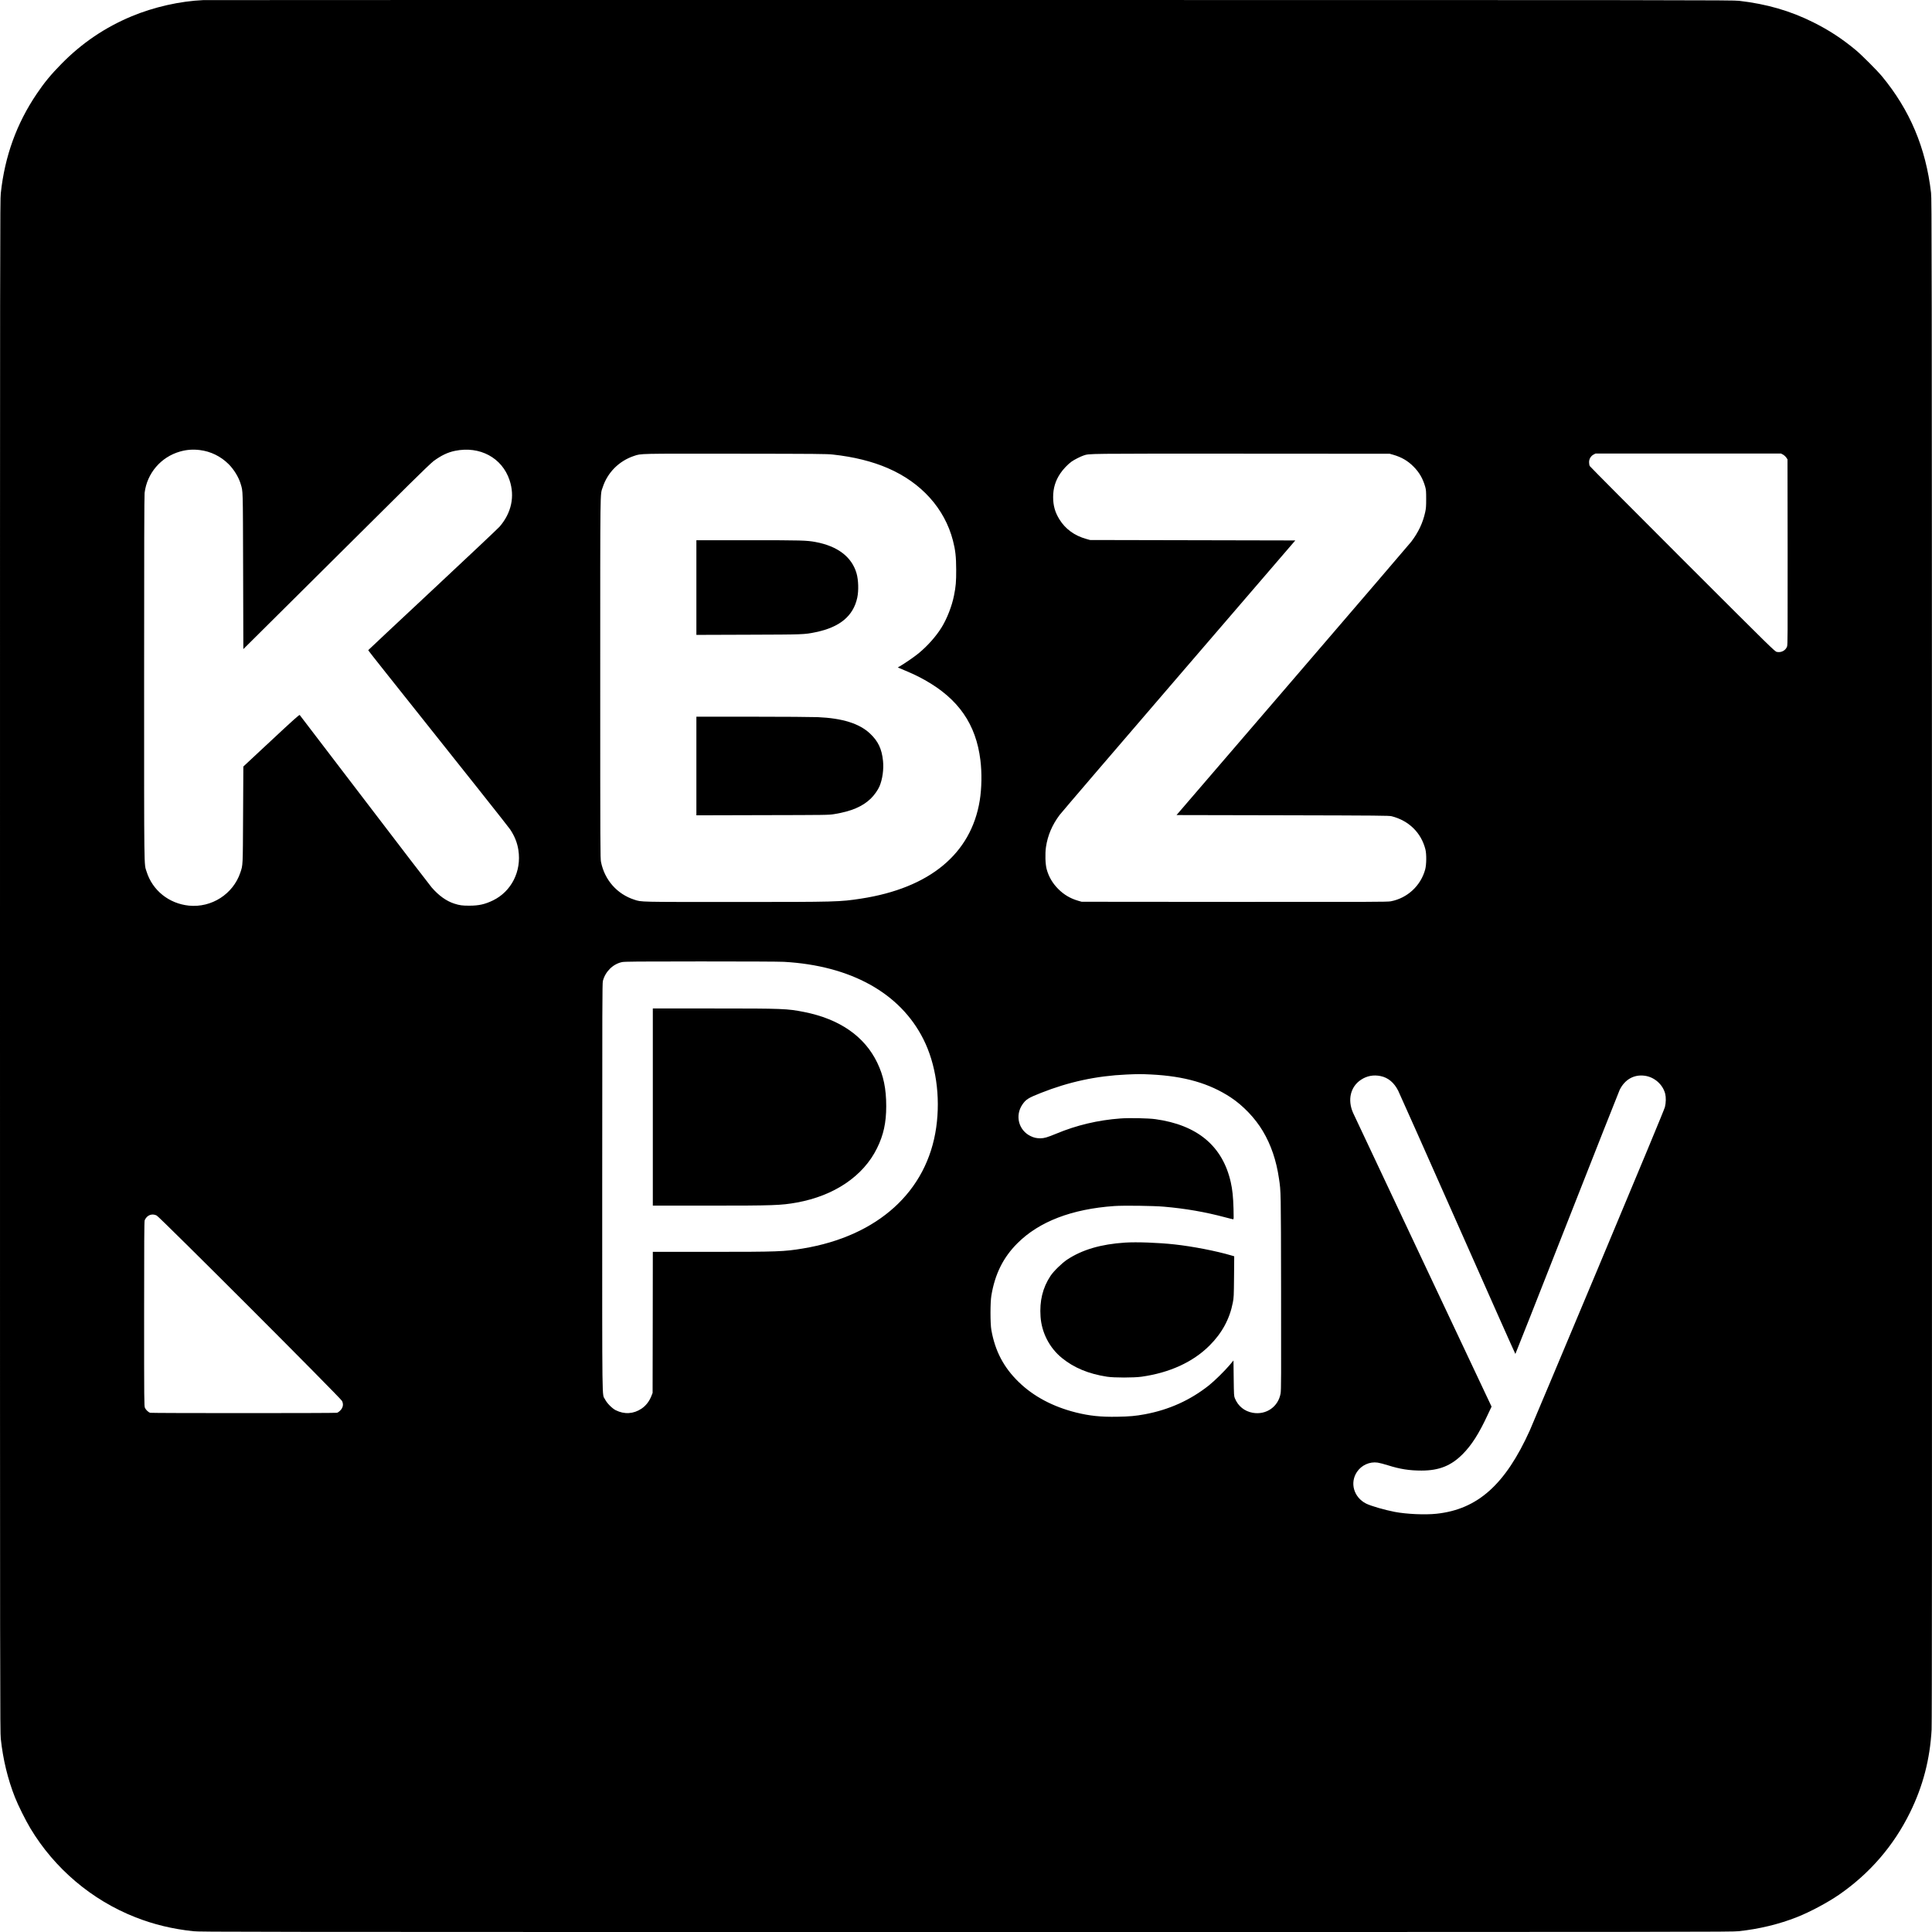
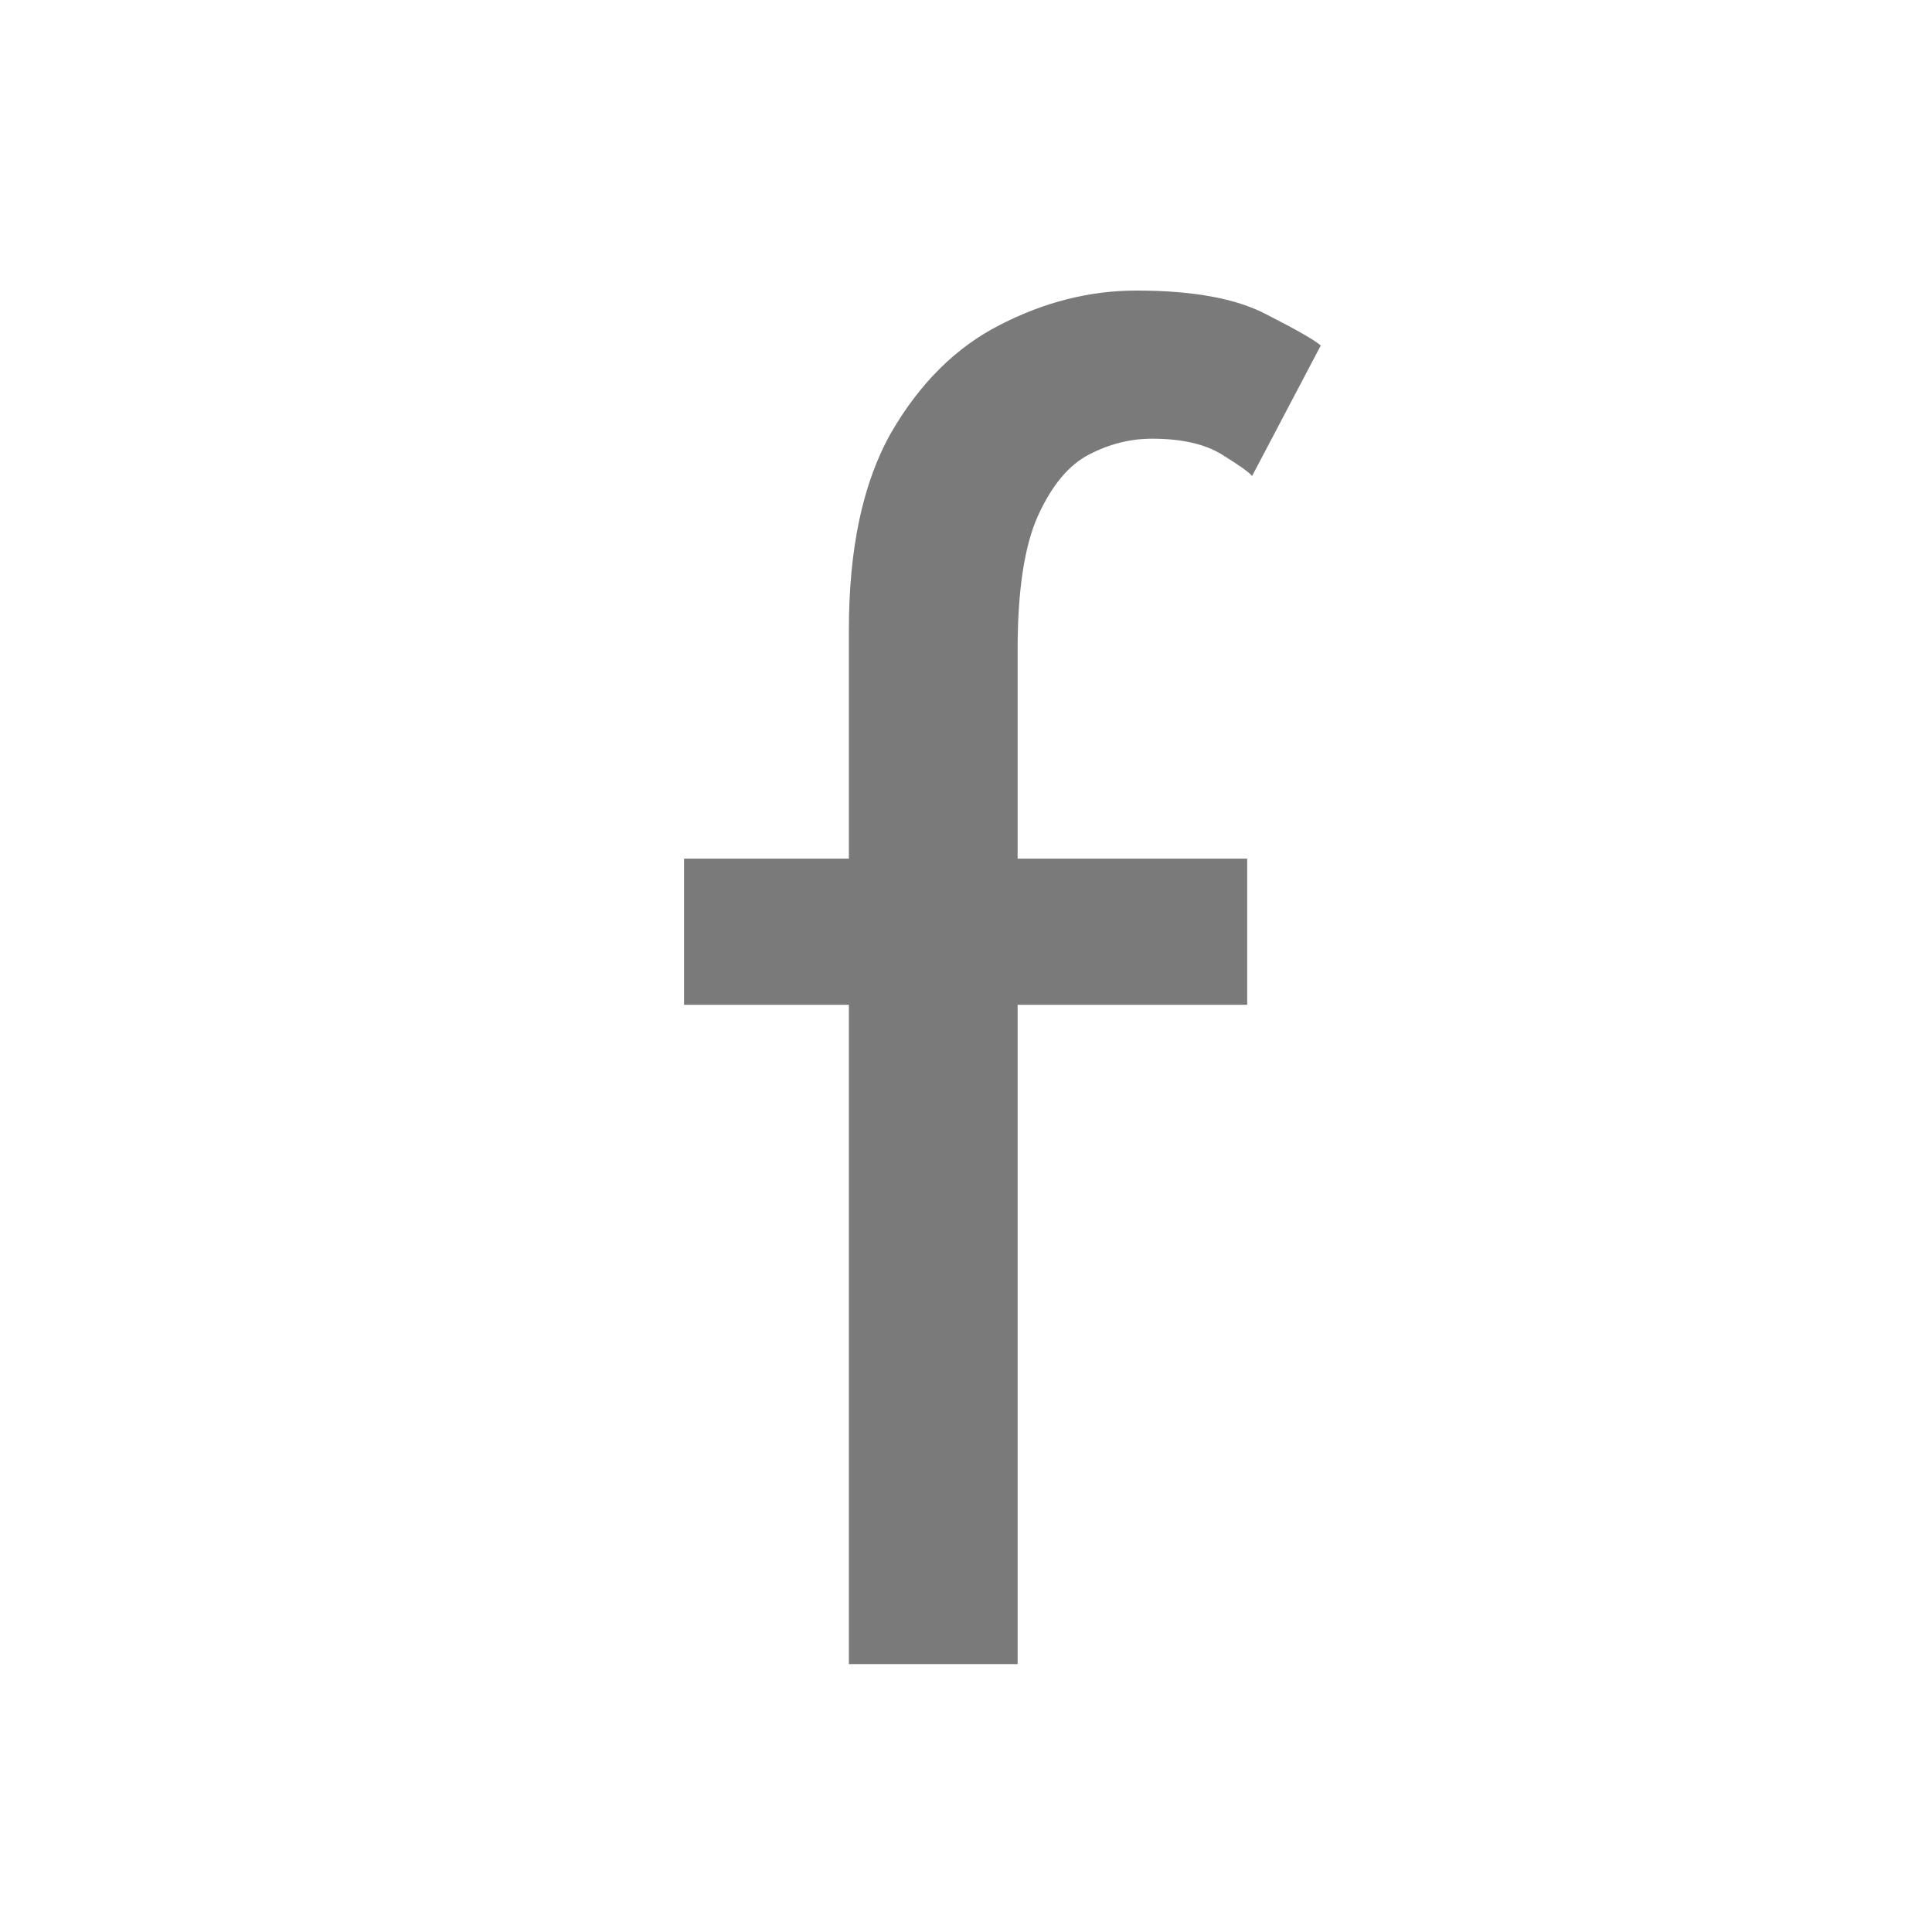
<svg xmlns="http://www.w3.org/2000/svg" width="512" height="512" viewBox="0 0 512 512" fill="none">
-   <path d="M53.878 0.028C47.697 0.296 40.758 1.871 34.881 4.32C27.802 7.27 21.645 11.446 16.21 16.997C13.493 19.761 11.743 21.884 9.738 24.858C4.385 32.777 1.271 41.384 0.21 51.204C0.012 53.117 0 59.951 0 256.002C0 451.19 0.012 458.888 0.21 460.8C0.793 466.247 2.064 471.519 3.965 476.312C4.816 478.47 6.776 482.4 8.058 484.534C14.449 495.182 24.315 503.544 35.86 508.081C40.712 509.994 45.633 511.184 51.196 511.79C53.108 511.988 59.942 512 255.978 512C451.152 512 458.848 511.988 460.761 511.79C466.207 511.207 471.478 509.936 476.271 508.035C479.665 506.693 484.411 504.163 487.408 502.087C495.513 496.477 501.834 489.153 506.161 480.359C509.601 473.373 511.467 466.212 511.898 458.351C511.992 456.683 512.015 398.906 511.992 254.428C511.957 63.94 511.945 52.744 511.747 51.087C510.371 39.18 506.137 29.15 498.709 20.181C497.461 18.677 493.286 14.501 491.782 13.254C488.12 10.221 484.714 7.994 480.505 5.894C474.417 2.862 468.213 1.066 460.878 0.214C459.222 0.016 448.096 0.005 256.911 0.005C145.692 -0.007 54.333 0.005 53.878 0.028ZM52.945 119.268C55.825 119.618 58.519 120.936 60.584 123C61.995 124.4 63.277 126.511 63.779 128.237C64.409 130.394 64.362 128.808 64.432 151.259L64.49 172.019L83.674 152.962C94.228 142.489 105.377 131.409 108.455 128.353C111.534 125.298 114.438 122.522 114.905 122.184C116.945 120.691 118.648 119.874 120.584 119.478C127.138 118.125 133.05 121.297 135.033 127.234C136.479 131.561 135.546 135.911 132.397 139.573C132.001 140.028 124.024 147.55 114.648 156.309C105.272 165.056 97.598 172.264 97.587 172.299C97.563 172.345 99.662 175.028 102.251 178.27C124.735 206.505 134.683 219.043 135.185 219.789C136.374 221.562 137.085 223.347 137.377 225.271C138.24 230.904 135.523 236.257 130.636 238.625C128.467 239.663 126.893 240.013 124.374 240.013C122.531 240.024 121.808 239.919 120.409 239.476C118.298 238.8 116.281 237.354 114.391 235.173C113.878 234.566 105.832 224.081 96.514 211.859C87.196 199.636 79.499 189.571 79.429 189.49C79.312 189.373 77.831 190.691 71.884 196.242L64.49 203.135L64.42 215.929C64.35 229.819 64.385 229.178 63.685 231.266C61.773 236.945 56.059 240.607 50.053 240.001C44.758 239.453 40.408 235.966 38.846 230.986C38.158 228.805 38.193 232.047 38.193 179.728C38.193 145.416 38.228 131.374 38.321 130.628C38.962 125.403 42.636 121.111 47.709 119.665C49.47 119.163 51.102 119.046 52.945 119.268ZM220.701 120.458C226.275 121.064 231.15 122.277 235.302 124.073C244.176 127.91 250.346 134.779 252.538 143.247C253.191 145.754 253.389 147.55 253.401 150.921C253.413 154.151 253.308 155.411 252.818 157.837C252.27 160.601 250.975 163.936 249.541 166.257C248.072 168.636 245.844 171.144 243.465 173.115C242.357 174.025 239.862 175.751 238.485 176.556L237.926 176.882L239.663 177.617C242.089 178.643 243.383 179.261 245.109 180.229C253.996 185.221 258.649 191.915 259.815 201.444C260.235 204.803 260.165 208.931 259.64 212.15C257.343 226.274 246.346 235.359 228.165 238.147C222.52 239.01 221.856 239.033 194.917 239.033C169.016 239.033 170.03 239.056 168.106 238.426C163.546 236.957 160.246 233.225 159.278 228.455C159.08 227.475 159.068 225.143 159.068 179.669C159.068 127.747 159.021 131.281 159.721 129.146C160.992 125.216 164.059 122.149 168.013 120.831C169.984 120.178 168.829 120.213 194.87 120.236C216.561 120.259 219.068 120.283 220.701 120.458ZM369.18 120.504C371.384 121.134 373.064 122.102 374.58 123.63C376.119 125.158 377.087 126.849 377.705 129.03C377.915 129.811 377.95 130.219 377.95 132.26C377.95 134.208 377.903 134.779 377.693 135.724C377.075 138.558 375.897 141.054 373.985 143.573C373.647 144.016 359.512 160.496 342.579 180.194L311.792 215.999L339.921 216.057C365.553 216.116 368.119 216.139 368.807 216.314C373.378 217.48 376.644 220.699 377.752 225.108C378.067 226.379 378.032 229.12 377.693 230.403C376.527 234.729 372.959 238.03 368.562 238.858C367.687 239.021 363.443 239.033 327.116 239.01L286.649 238.975L285.716 238.706C283.664 238.112 281.961 237.109 280.457 235.604C278.941 234.088 277.914 232.327 277.378 230.344C277.016 229.003 276.935 226.262 277.191 224.478C277.646 221.399 278.836 218.6 280.818 215.964C281.285 215.346 295.524 198.715 312.468 179.028L343.267 143.223L316.06 143.165L288.865 143.107L287.885 142.827C284.737 141.952 282.334 140.191 280.748 137.625C279.594 135.759 279.092 133.986 279.092 131.736C279.092 129.391 279.687 127.397 281.005 125.449C281.716 124.376 283.011 123.023 283.967 122.335C284.69 121.822 286.323 120.994 287.151 120.714C288.76 120.189 287.244 120.213 328.865 120.224L368.282 120.248L369.18 120.504ZM472.493 120.458C472.773 120.609 473.169 120.959 473.356 121.227L473.706 121.729L473.741 146.291C473.764 168.158 473.752 170.911 473.589 171.342C473.193 172.404 472.05 172.998 470.895 172.765C470.335 172.648 469.974 172.299 445.915 148.262C432.493 134.838 421.414 123.7 421.309 123.513C421.204 123.315 421.122 122.883 421.122 122.51C421.111 121.647 421.577 120.854 422.323 120.458L422.837 120.189H447.408H471.98L472.493 120.458ZM207.756 254.894C225.447 255.897 238.52 263.128 244.69 275.362C248.013 281.929 249.273 290.536 248.107 298.77C245.716 315.727 232.678 327.577 212.771 330.866C207.756 331.694 206.182 331.752 188.433 331.752H173.004L172.981 350.436L172.946 369.131L172.677 369.819C172.106 371.335 171.196 372.513 169.995 373.318C167.873 374.729 165.459 374.869 163.161 373.715C162.205 373.236 160.817 371.825 160.328 370.822C159.523 369.224 159.593 374.274 159.593 314.666C159.593 266.697 159.616 260.586 159.768 259.968C160.409 257.483 162.427 255.477 164.841 254.964C165.47 254.824 168.876 254.789 185.657 254.789C197.506 254.789 206.555 254.824 207.756 254.894ZM305.075 284.751C313.891 285.194 320.48 287.095 326.125 290.804C329.402 292.95 332.644 296.344 334.649 299.726C336.83 303.376 338.241 307.517 338.941 312.333C339.466 315.844 339.454 315.284 339.501 342.283C339.536 364.641 339.524 368.408 339.372 369.259C338.766 372.805 335.559 375.032 331.99 374.403C329.786 374.006 328.107 372.642 327.256 370.566C327.011 369.982 326.999 369.726 326.941 365.247L326.883 360.536L325.821 361.807C324.48 363.381 321.868 365.947 320.41 367.113C315.431 371.067 309.821 373.598 303.384 374.799C300.923 375.254 299.372 375.394 296.095 375.452C291.757 375.534 288.737 375.219 285.133 374.321C279.034 372.793 273.903 370.064 269.996 366.274C265.996 362.402 263.71 358.051 262.719 352.453C262.416 350.739 262.416 345.164 262.719 343.356C263.663 337.653 265.856 333.233 269.623 329.478C275.36 323.728 284.037 320.404 295.302 319.611C297.833 319.436 305.67 319.541 308.48 319.786C314.218 320.287 319.384 321.185 324.667 322.597C325.751 322.888 326.708 323.121 326.801 323.121C326.953 323.121 326.964 322.76 326.894 320.287C326.801 317.139 326.614 315.307 326.171 313.325C324.025 303.738 317.343 298.128 306.183 296.589C304.317 296.332 299.349 296.227 296.958 296.402C291.011 296.834 285.296 298.187 279.885 300.449C277.518 301.429 276.713 301.662 275.687 301.662C274.672 301.65 274.019 301.51 273.121 301.079C269.949 299.551 268.935 295.667 270.94 292.717C271.862 291.364 272.503 290.956 275.815 289.649C283.279 286.687 290.579 285.124 298.486 284.763C301.495 284.623 302.498 284.623 305.075 284.751ZM365.868 285.171C367.862 285.579 369.437 286.885 370.533 289.043C370.848 289.661 377.95 305.616 386.311 324.486C394.673 343.368 401.542 358.81 401.589 358.81C401.624 358.81 407.793 343.205 415.28 324.136C422.778 305.079 429.052 289.183 429.227 288.833C430.592 286.057 433.052 284.681 435.909 285.089C438.44 285.439 440.644 287.387 441.286 289.824C441.53 290.804 441.507 292.215 441.216 293.393C441.052 294.035 434.988 308.636 423.595 335.834C414.032 358.635 405.857 378.1 405.414 379.079C398.93 393.425 391.594 399.991 380.702 401.157C377.67 401.484 372.76 401.262 369.623 400.667C366.906 400.142 363.314 399.104 362.031 398.463C358.778 396.819 357.658 392.981 359.606 390.077C360.807 388.281 362.964 387.302 365.087 387.605C365.565 387.675 366.789 387.99 367.816 388.316C371.011 389.331 373.495 389.716 376.725 389.716C381.39 389.716 384.574 388.433 387.641 385.342C390.008 382.951 391.921 379.966 394.242 374.974L395.279 372.77L377.064 334.154C367.058 312.917 358.731 295.259 358.58 294.921C357.052 291.469 357.891 287.97 360.69 286.139C362.253 285.113 363.991 284.786 365.868 285.171ZM41.528 322.13C42.368 322.55 90.321 370.519 90.659 371.289C90.951 371.942 90.963 372.49 90.683 373.096C90.438 373.633 89.761 374.274 89.295 374.403C88.887 374.519 40.21 374.519 39.802 374.403C39.336 374.274 38.659 373.633 38.414 373.096C38.204 372.653 38.193 371.58 38.193 348.266C38.193 329.361 38.228 323.798 38.333 323.425C38.414 323.168 38.671 322.76 38.892 322.538C39.615 321.815 40.583 321.664 41.528 322.13Z" fill="black" />
-   <path d="M184.549 155.714V168.252L198.345 168.205C213.098 168.158 213.144 168.158 216.141 167.54C222.544 166.234 226.147 163.248 227.185 158.385C227.582 156.496 227.5 153.732 226.999 151.959C225.739 147.585 221.996 144.728 216.095 143.632C213.692 143.2 212.573 143.165 198.404 143.165H184.549V155.714Z" fill="black" />
-   <path d="M184.549 202.995V216.069L202.077 216.022C219.313 215.987 219.617 215.987 221.109 215.742C225.622 215.008 228.561 213.748 230.765 211.637C231.628 210.809 232.655 209.363 233.063 208.418C233.867 206.54 234.241 203.858 234.007 201.63C233.681 198.447 232.713 196.429 230.579 194.411C227.757 191.74 223.255 190.329 216.678 190.049C215.337 189.991 207.547 189.933 199.395 189.933H184.549V202.995Z" fill="black" />
-   <path d="M173.004 293.381V319.506H187.733C205.051 319.506 206.963 319.436 211.138 318.69C221.074 316.894 228.794 311.68 232.421 304.286C234.147 300.787 234.859 297.533 234.859 293.148C234.859 288.506 234.147 285.078 232.468 281.602C229.109 274.639 222.509 270.056 213.121 268.19C208.643 267.304 207.628 267.257 189.132 267.257H173.004V293.381Z" fill="black" />
-   <path d="M298.136 329.303C291.734 329.723 286.789 331.18 282.801 333.816C281.401 334.749 279.22 336.884 278.392 338.131C276.317 341.269 275.465 344.768 275.757 348.943C276.06 353.2 278.124 357.2 281.424 359.883C284.62 362.483 288.468 364.081 293.355 364.839C295.22 365.131 300.48 365.131 302.544 364.839C309.973 363.79 316.142 360.967 320.527 356.594C323.839 353.293 325.88 349.538 326.719 345.164C326.964 343.928 326.987 343.415 327.034 338.376L327.081 332.93L326.451 332.743C322.381 331.53 316.072 330.306 311.256 329.781C306.999 329.314 301.215 329.104 298.136 329.303Z" fill="black" />
+   <path d="M181.28 227.54H224.96V166.96C224.96 145.293 228.687 127.873 236.14 114.7C243.767 101.527 253.387 91.993 265 86.1C276.787 80.033 288.833 77 301.14 77C316.047 77 327.487 79.08 335.46 83.24C343.607 87.4 348.46 90.173 350.02 91.56L331.82 126.14C330.953 125.1 328.267 123.193 323.76 120.42C319.253 117.647 313.1 116.26 305.3 116.26C299.58 116.26 294.033 117.647 288.66 120.42C283.287 123.193 278.78 128.567 275.14 136.54C271.5 144.513 269.68 156.387 269.68 172.16V227.54H330.52V266.28H269.68V441H224.96V266.28H181.28V227.54Z" fill="#7A7A7A" />
</svg>
